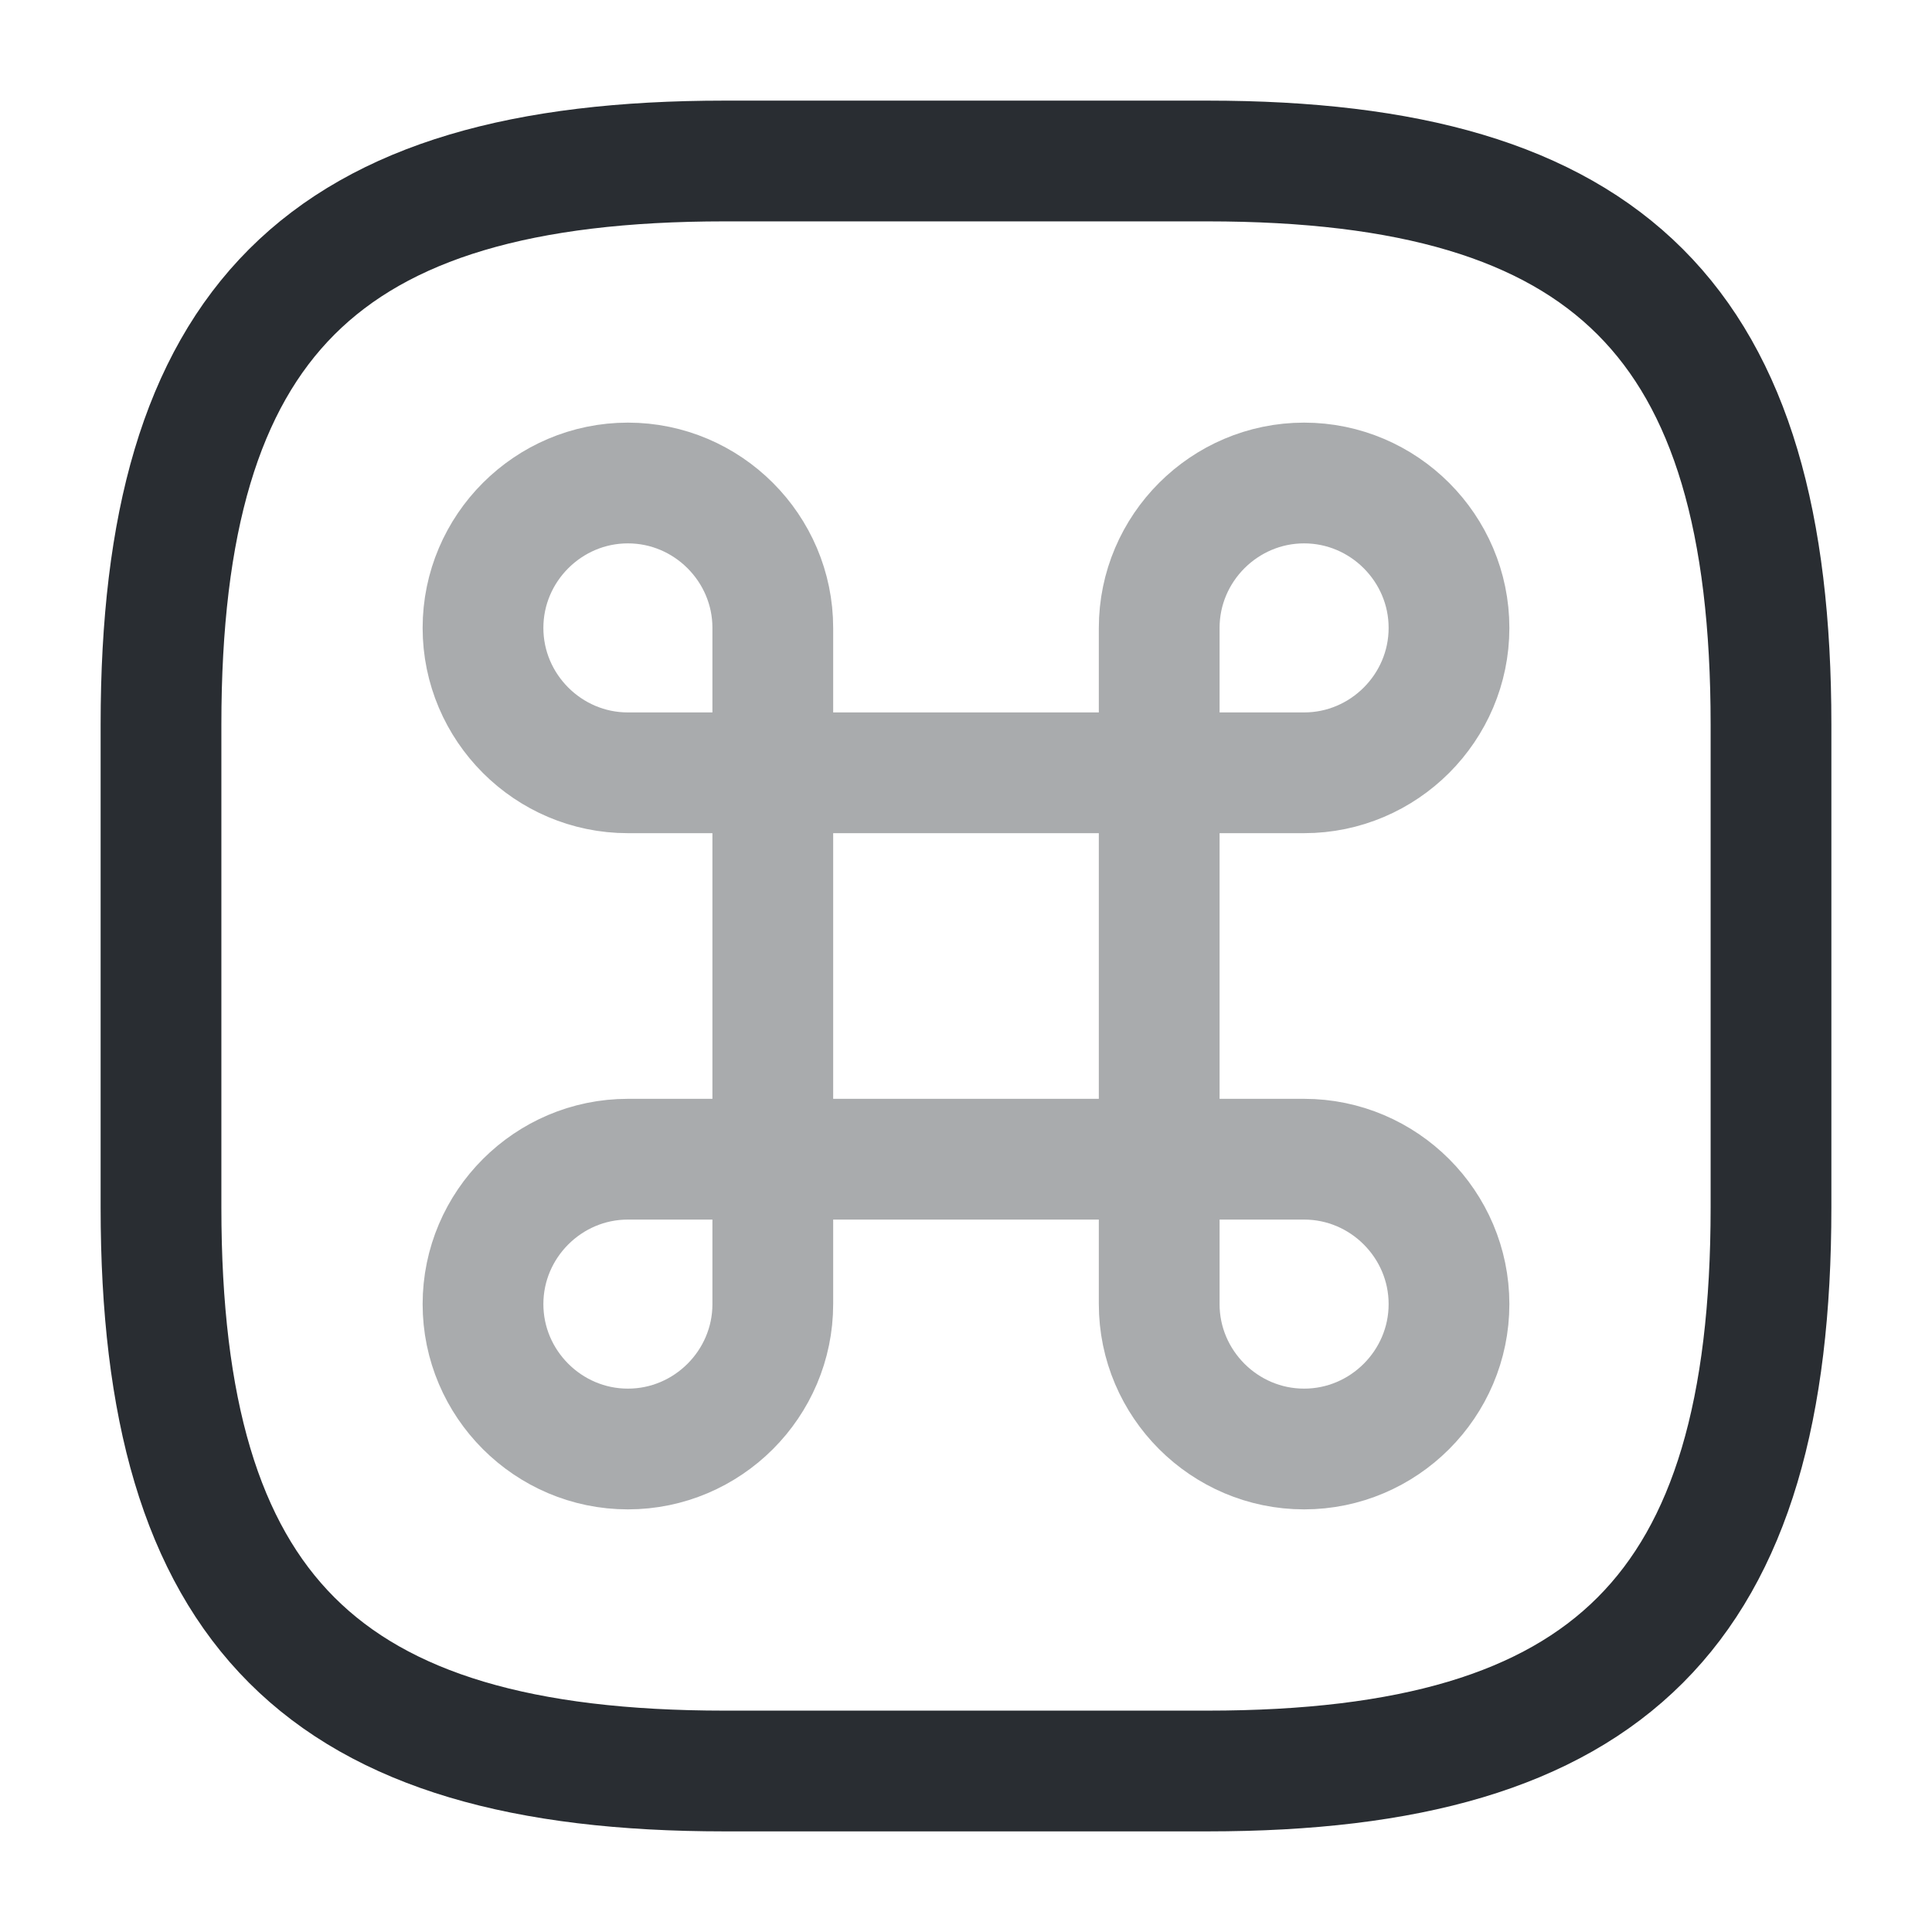
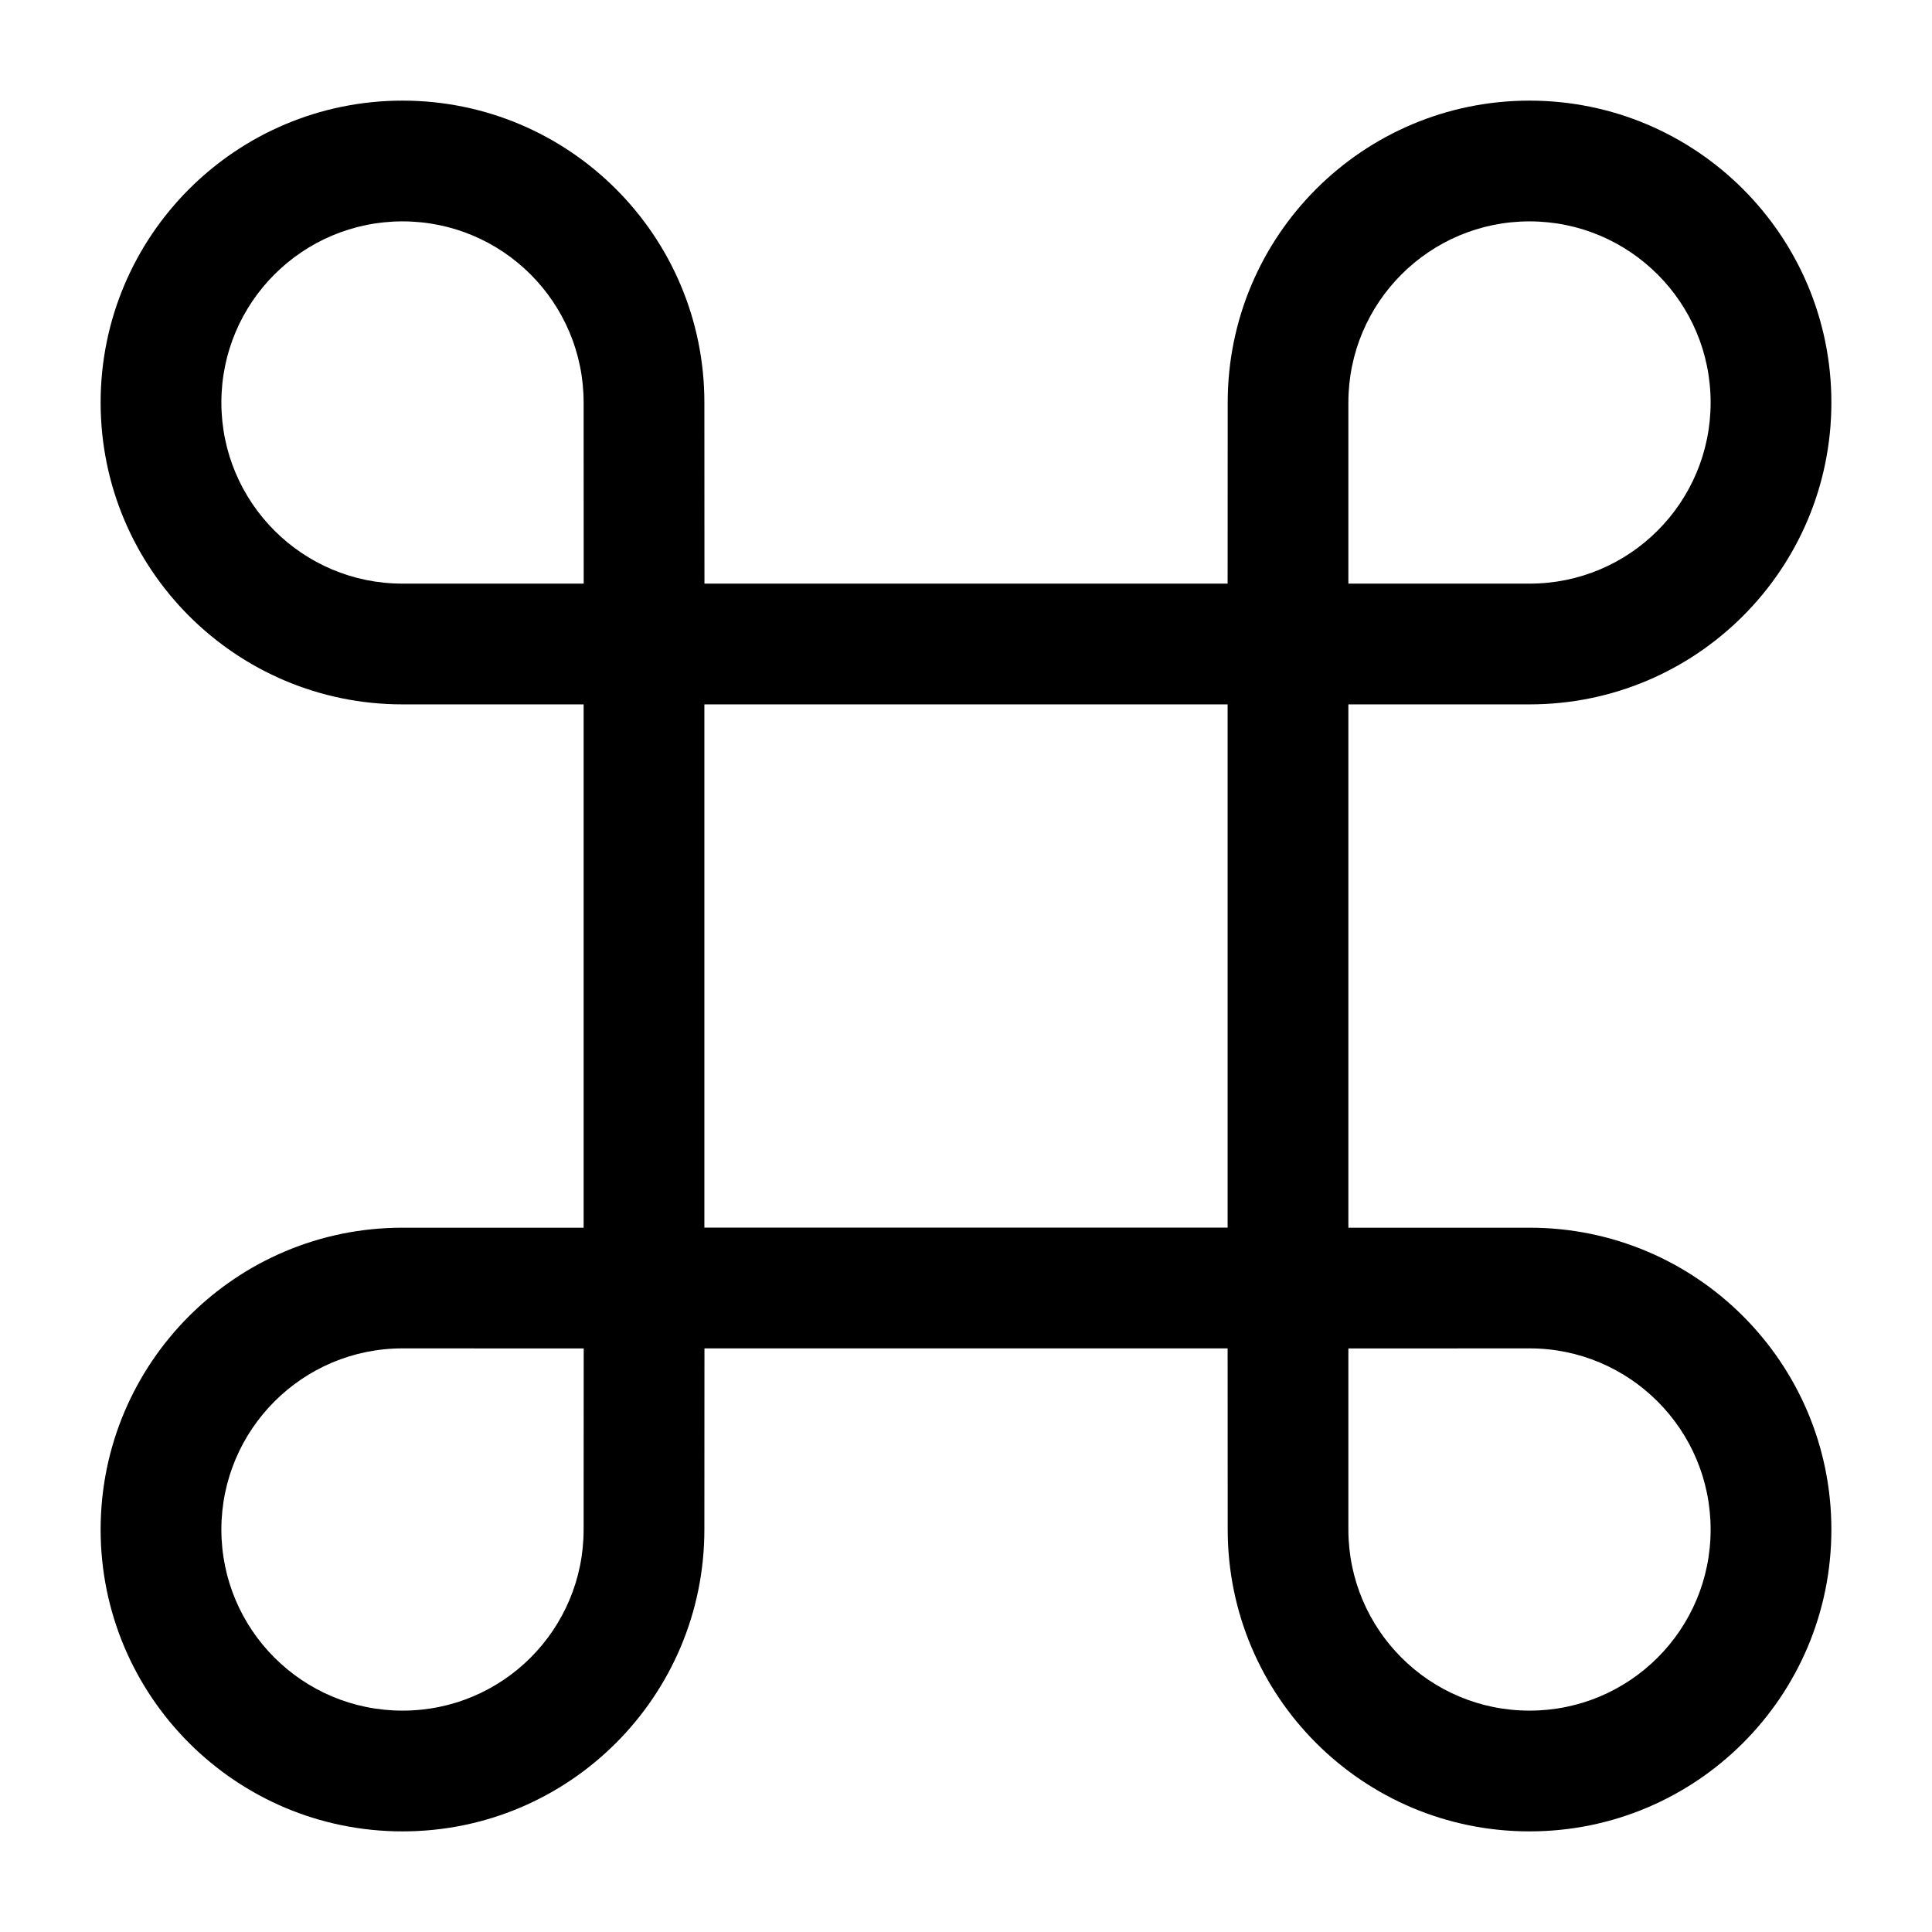
<svg xmlns="http://www.w3.org/2000/svg" width="800px" height="800px" viewBox="0 0 24 24" fill="none">
-   <g opacity="0.4">
-     <path d="M14.4 9.6H9.6V14.4H14.4V9.6Z" stroke="#292D32" stroke-width="1.5" stroke-linecap="round" stroke-linejoin="round" />
-     <path d="M7.8 18C8.79 18 9.6 17.19 9.6 16.2V14.4H7.8C6.81 14.4 6 15.21 6 16.2C6 17.19 6.81 18 7.8 18Z" stroke="#292D32" stroke-width="1.5" stroke-linecap="round" stroke-linejoin="round" />
-     <path d="M7.8 9.6H9.6V7.8C9.6 6.81 8.79 6 7.8 6C6.81 6 6 6.81 6 7.8C6 8.79 6.81 9.6 7.8 9.6Z" stroke="#292D32" stroke-width="1.5" stroke-linecap="round" stroke-linejoin="round" />
-     <path d="M14.4 9.6H16.2C17.19 9.6 18 8.79 18 7.8C18 6.81 17.19 6 16.2 6C15.21 6 14.4 6.81 14.4 7.8V9.6Z" stroke="#292D32" stroke-width="1.5" stroke-linecap="round" stroke-linejoin="round" />
-     <path d="M16.2 18C17.19 18 18 17.19 18 16.2C18 15.21 17.19 14.4 16.2 14.4H14.4V16.2C14.4 17.19 15.21 18 16.2 18Z" stroke="#292D32" stroke-width="1.5" stroke-linecap="round" stroke-linejoin="round" />
+   <g id="SVGRepo_bgCarrier" stroke-width="0" />
+   <g id="SVGRepo_tracerCarrier" stroke-linecap="round" stroke-linejoin="round" />
+   <g id="SVGRepo_iconCarrier">
+     <path fill-rule="evenodd" clip-rule="evenodd" d="M15.251 5C15.251 2.929 16.93 1.25 19.001 1.25C21.072 1.251 22.751 2.93 22.75 5.001C22.75 7.072 21.071 8.751 19 8.75L16.75 8.75V15.251L19 15.251C21.071 15.25 22.75 16.929 22.75 19C22.751 21.071 21.072 22.75 19.001 22.75C16.93 22.751 15.251 21.072 15.251 19.001L15.25 16.75H8.751L8.75 19.001C8.75 21.072 7.071 22.751 5 22.75C2.929 22.75 1.25 21.071 1.25 19C1.251 16.929 2.93 15.25 5.001 15.251L7.25 15.251V8.75L5.001 8.75C2.93 8.751 1.251 7.072 1.25 5.001C1.25 2.93 2.929 1.251 5 1.25C7.071 1.25 8.75 2.929 8.75 5L8.751 7.25H15.25L15.251 5ZM7.251 7.25L7.25 5C7.25 3.757 6.243 2.75 5 2.75C3.757 2.751 2.75 3.758 2.75 5.001C2.751 6.243 3.758 7.251 5.001 7.25L7.251 7.25ZM19.001 2.75C17.758 2.75 16.751 3.757 16.75 5L16.75 7.25L19 7.25C20.243 7.251 21.25 6.243 21.25 5.001C21.251 3.758 20.244 2.751 19.001 2.75ZM8.75 8.75V15.25H15.25V8.75H8.75ZM21.25 19C21.25 17.758 20.243 16.75 19 16.75L16.75 16.751L16.75 19.001C16.751 20.244 17.758 21.251 19.001 21.25C20.244 21.25 21.251 20.243 21.25 19ZM2.75 19C2.751 17.758 3.758 16.75 5.001 16.75L7.251 16.751L7.25 19.001C7.25 20.244 6.243 21.251 5 21.25C3.757 21.25 2.75 20.243 2.75 19Z" fill="#000000" />
  </g>
-   <path d="M9 22H15C20 22 22 20 22 15V9C22 4 20 2 15 2H9C4 2 2 4 2 9V15C2 20 4 22 9 22Z" stroke="#292D32" stroke-width="1.5" stroke-linecap="round" stroke-linejoin="round" />
</svg>
